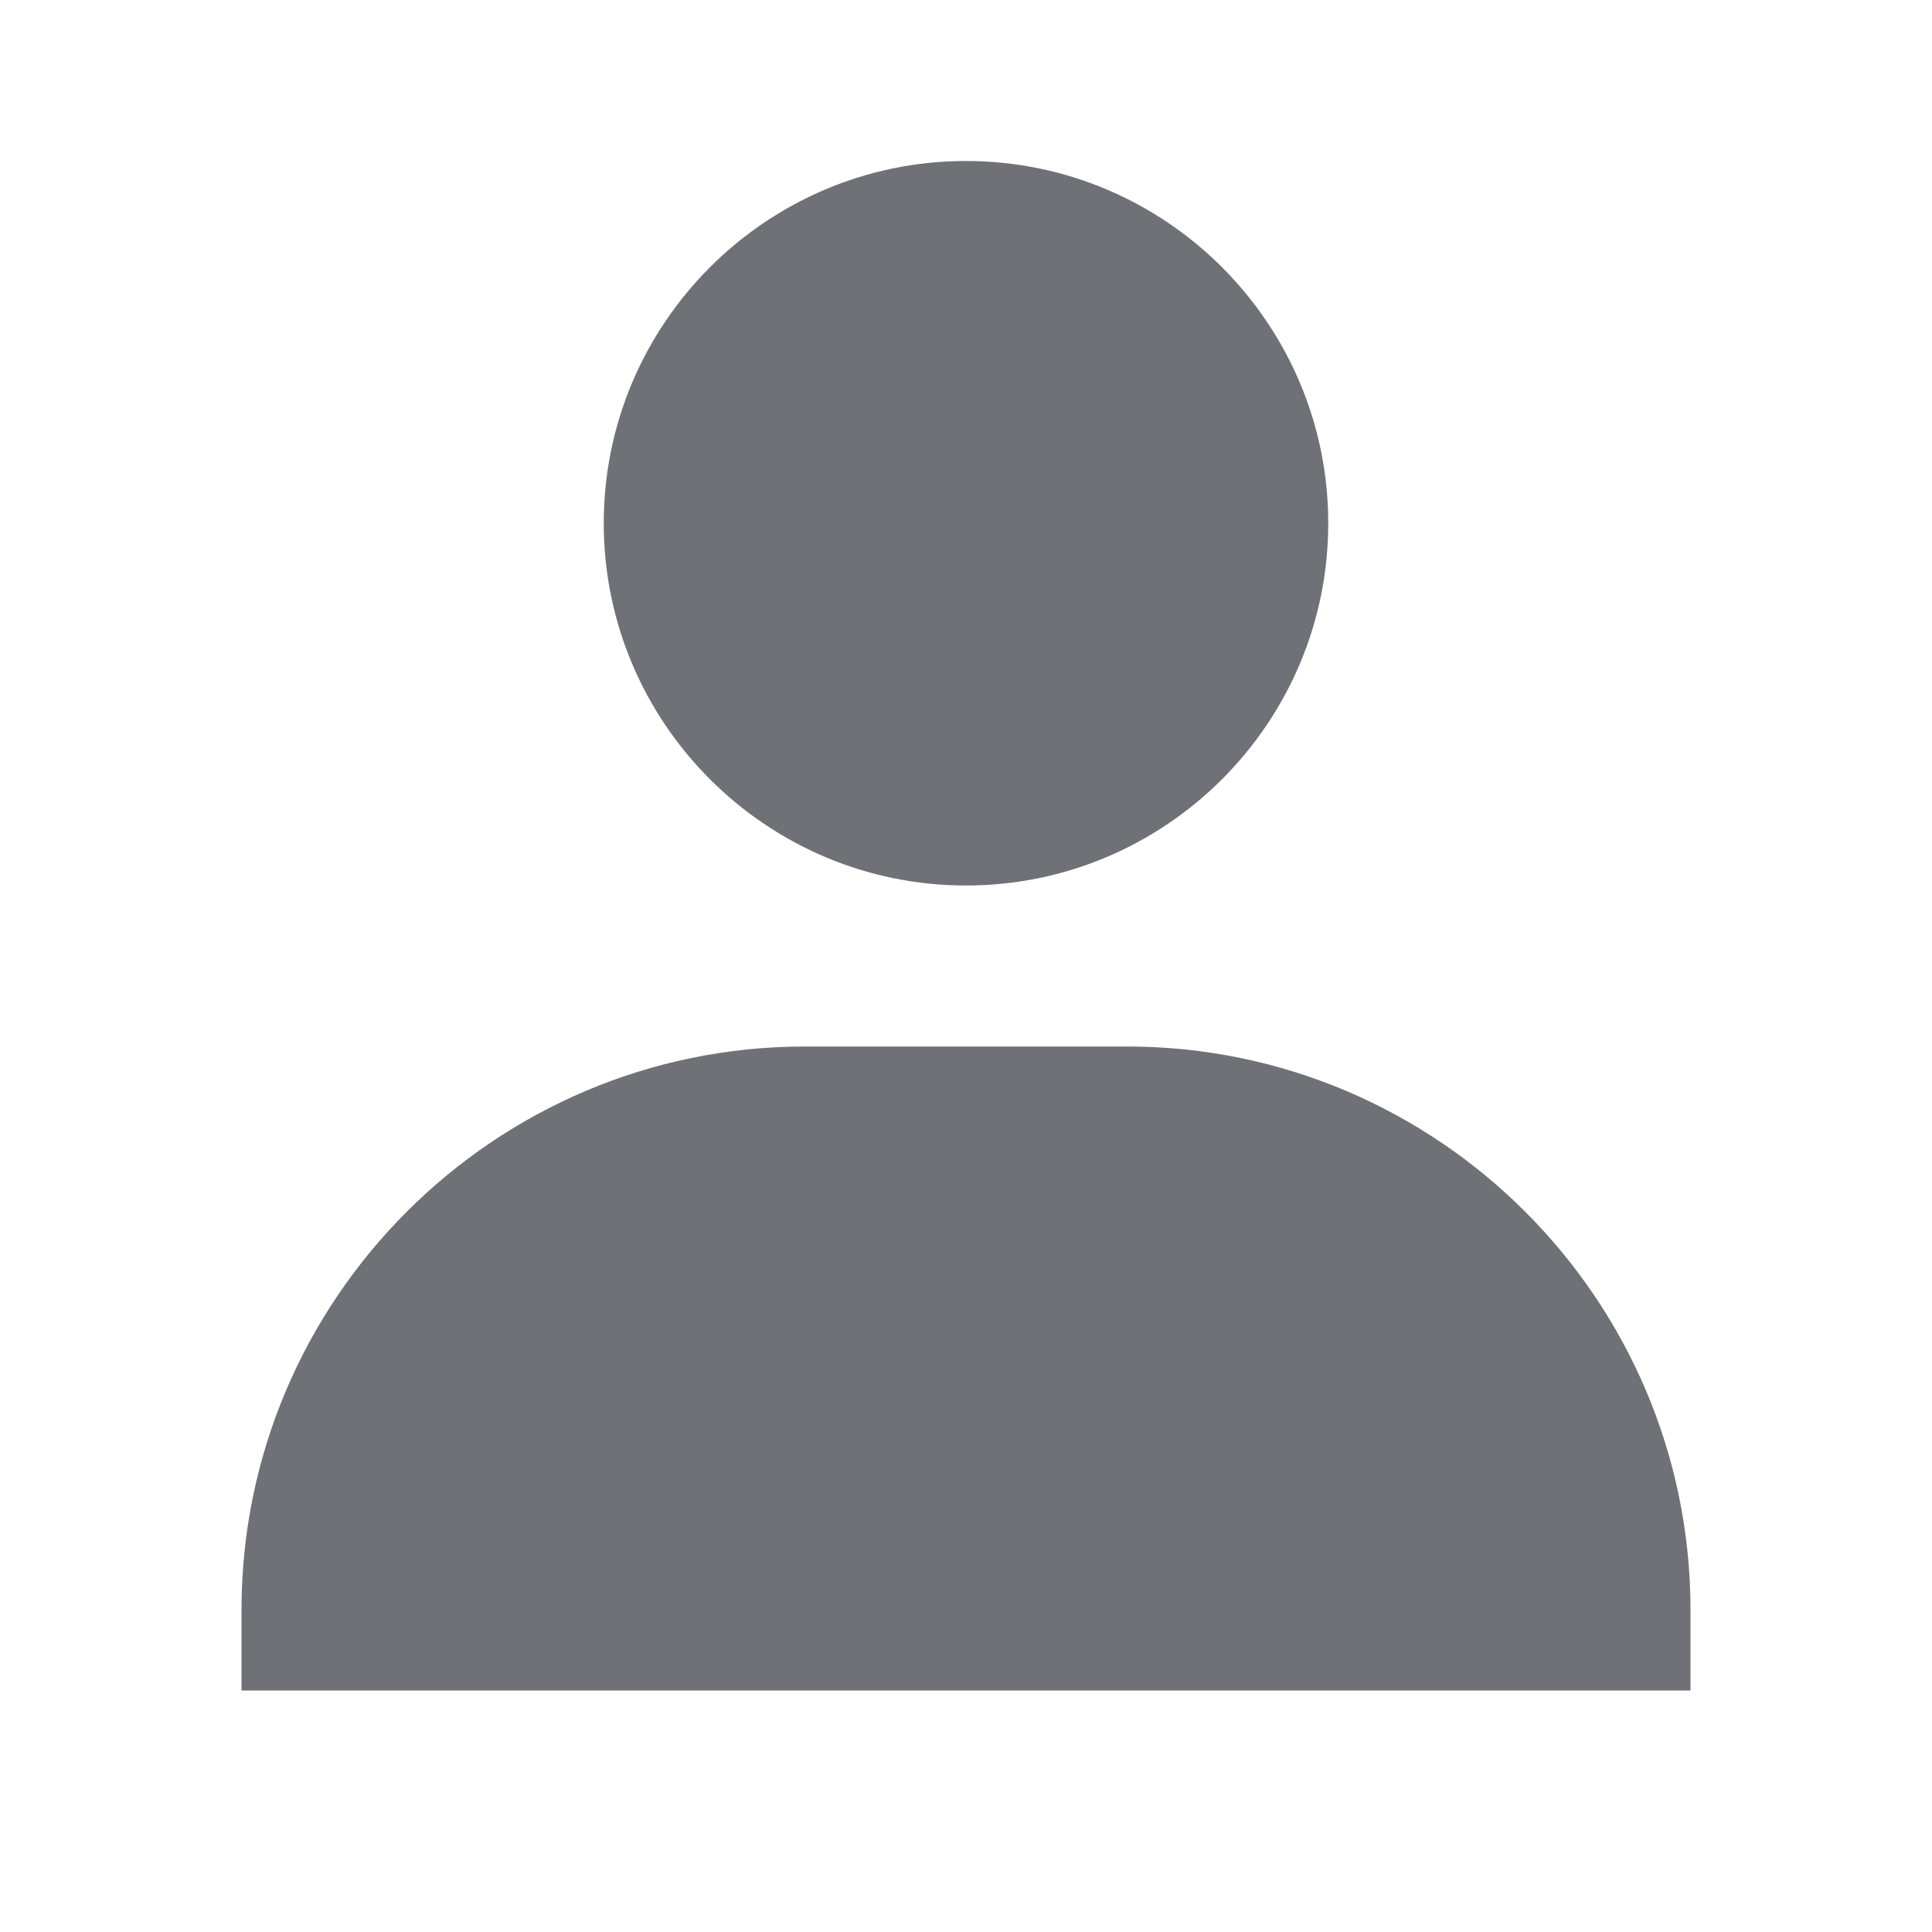
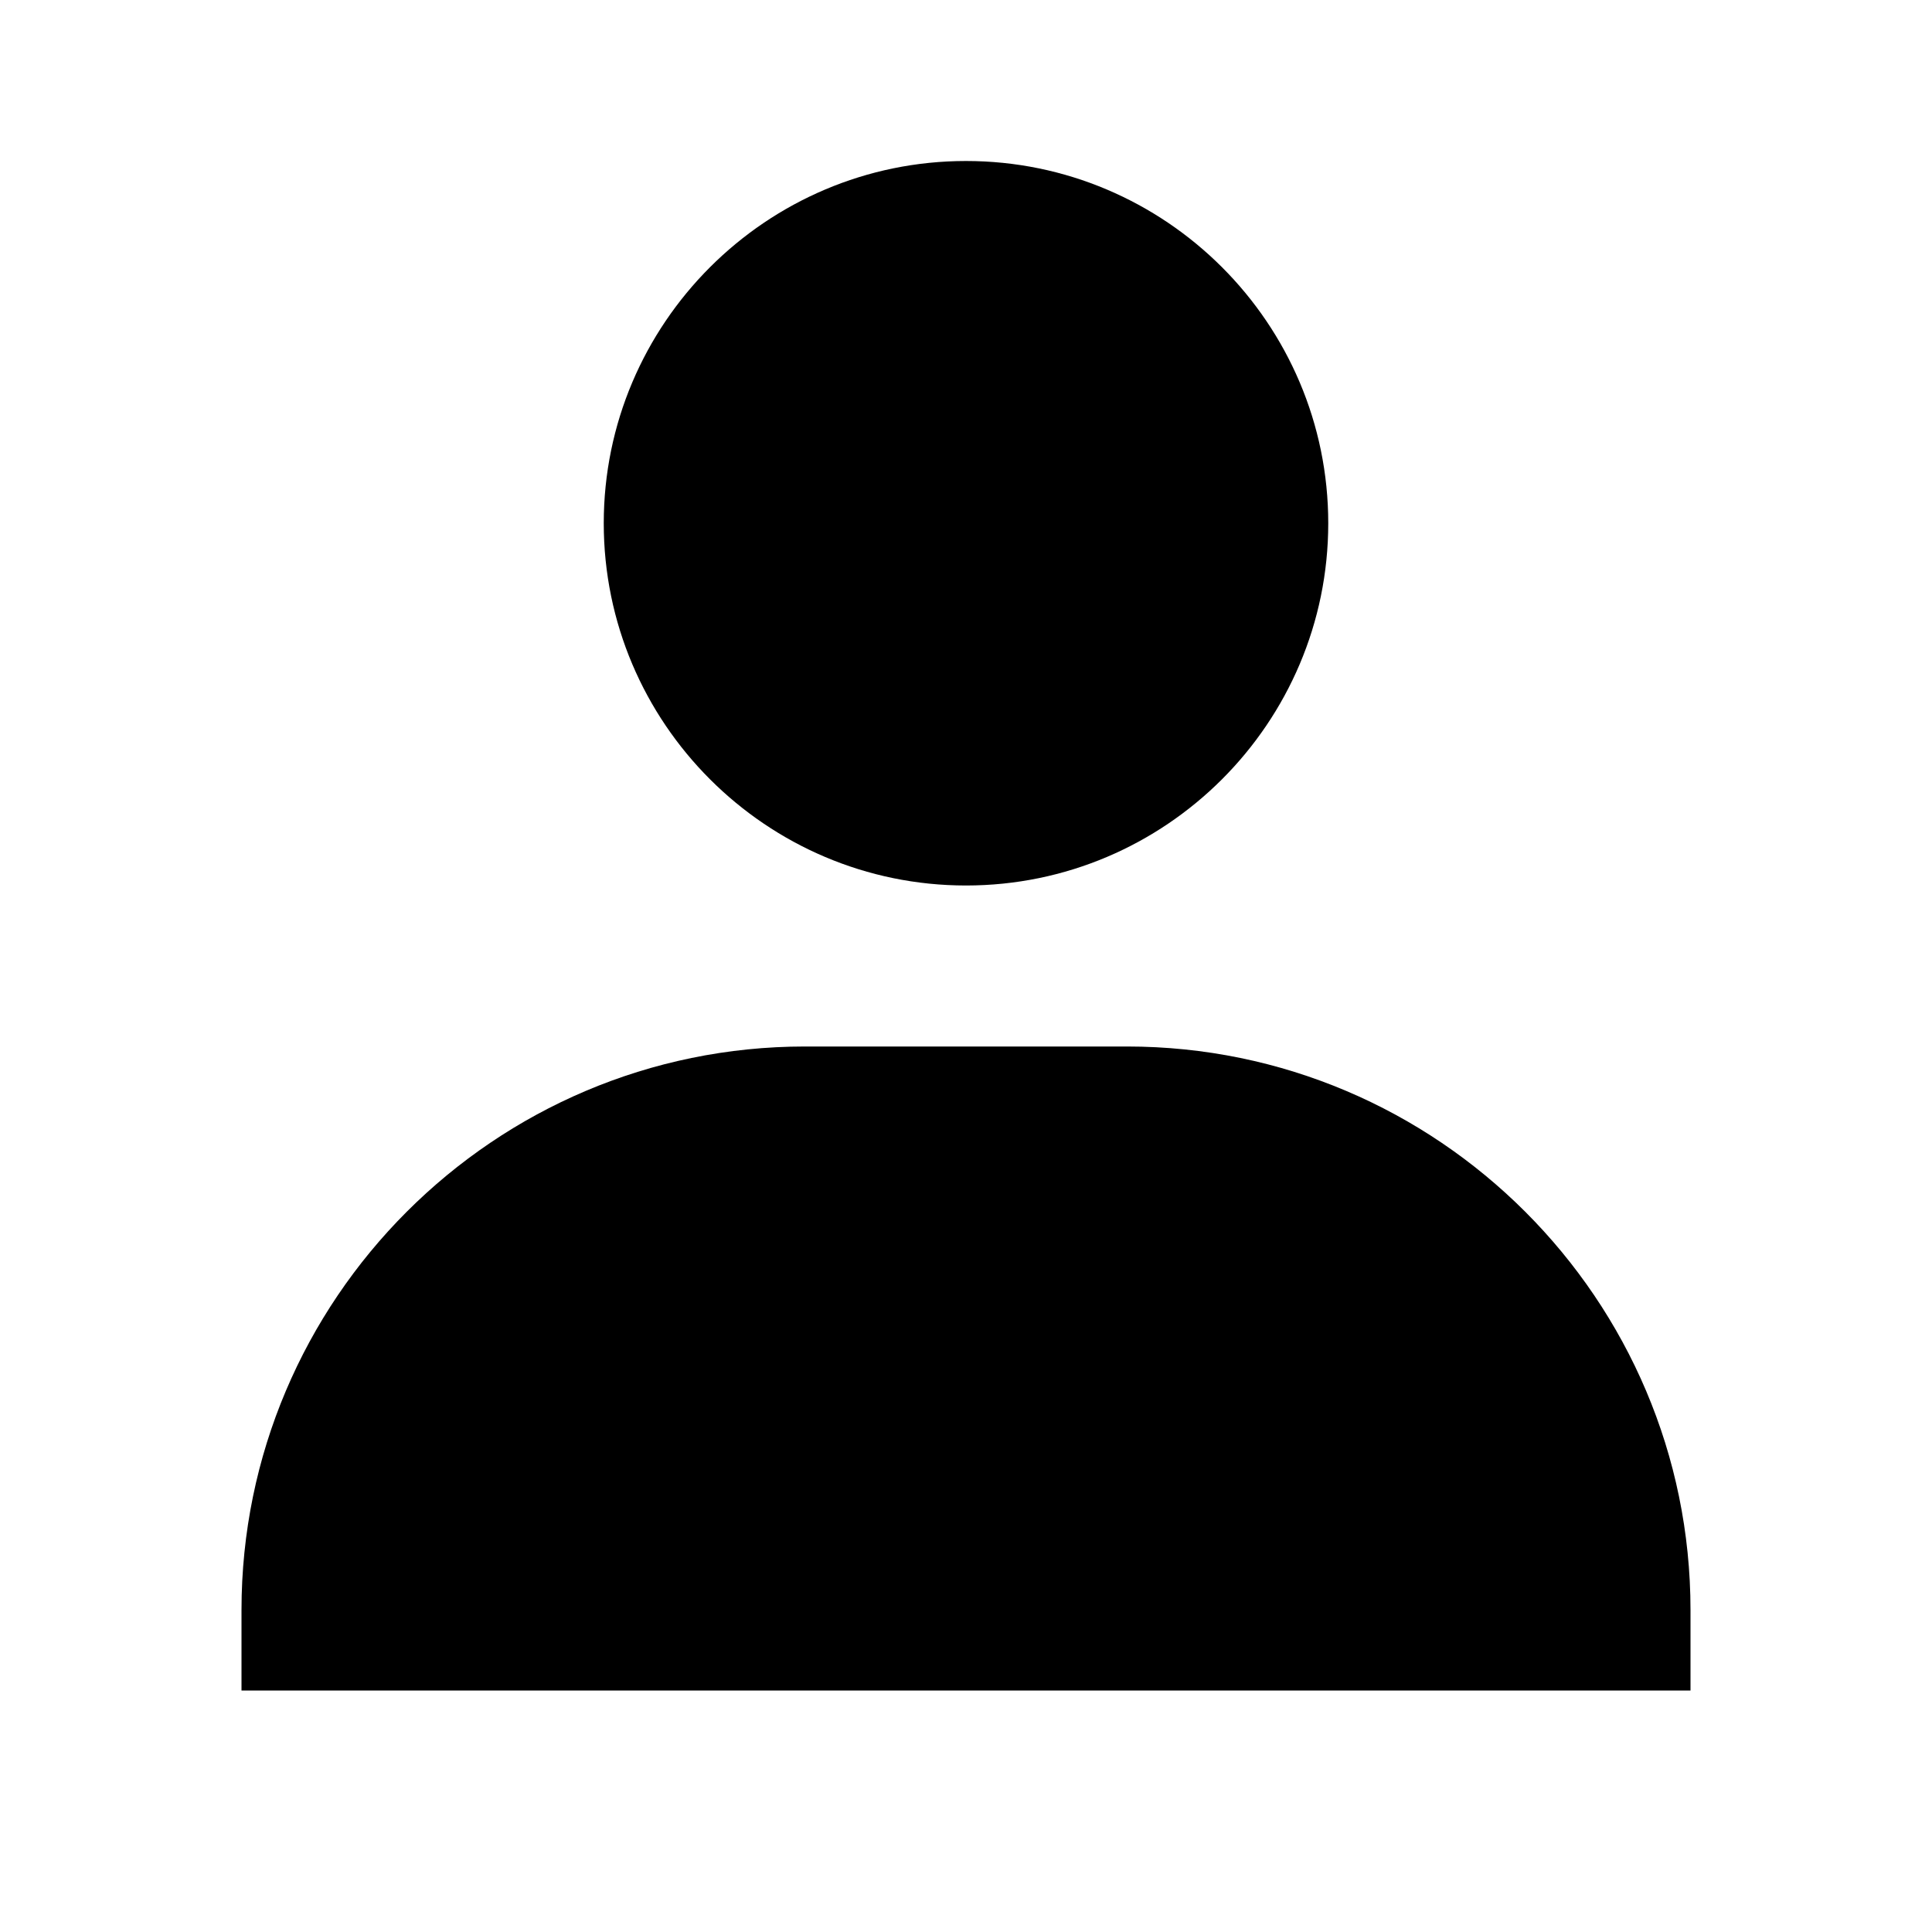
- <svg xmlns="http://www.w3.org/2000/svg" width="24" height="24" viewBox="0 0 24 24" fill="none">
-   <path d="M7.5 6.5C7.5 8.981 9.519 11 12 11C14.481 11 16.5 8.981 16.5 6.5C16.5 4.019 14.481 2 12 2C9.519 2 7.5 4.019 7.5 6.5ZM20 21H21V20C21 16.141 17.859 13 14 13H10C6.14 13 3 16.141 3 20V21H20Z" fill="#707177" />
+ <svg xmlns="http://www.w3.org/2000/svg" width="24" height="24" viewBox="0 0 24 24" fill="currentColor">
+   <path d="M7.5 6.5C7.5 8.981 9.519 11 12 11C14.481 11 16.5 8.981 16.5 6.5C16.5 4.019 14.481 2 12 2C9.519 2 7.5 4.019 7.5 6.5ZM20 21H21V20C21 16.141 17.859 13 14 13H10C6.14 13 3 16.141 3 20V21H20Z" fill="currentColor" />
</svg>
